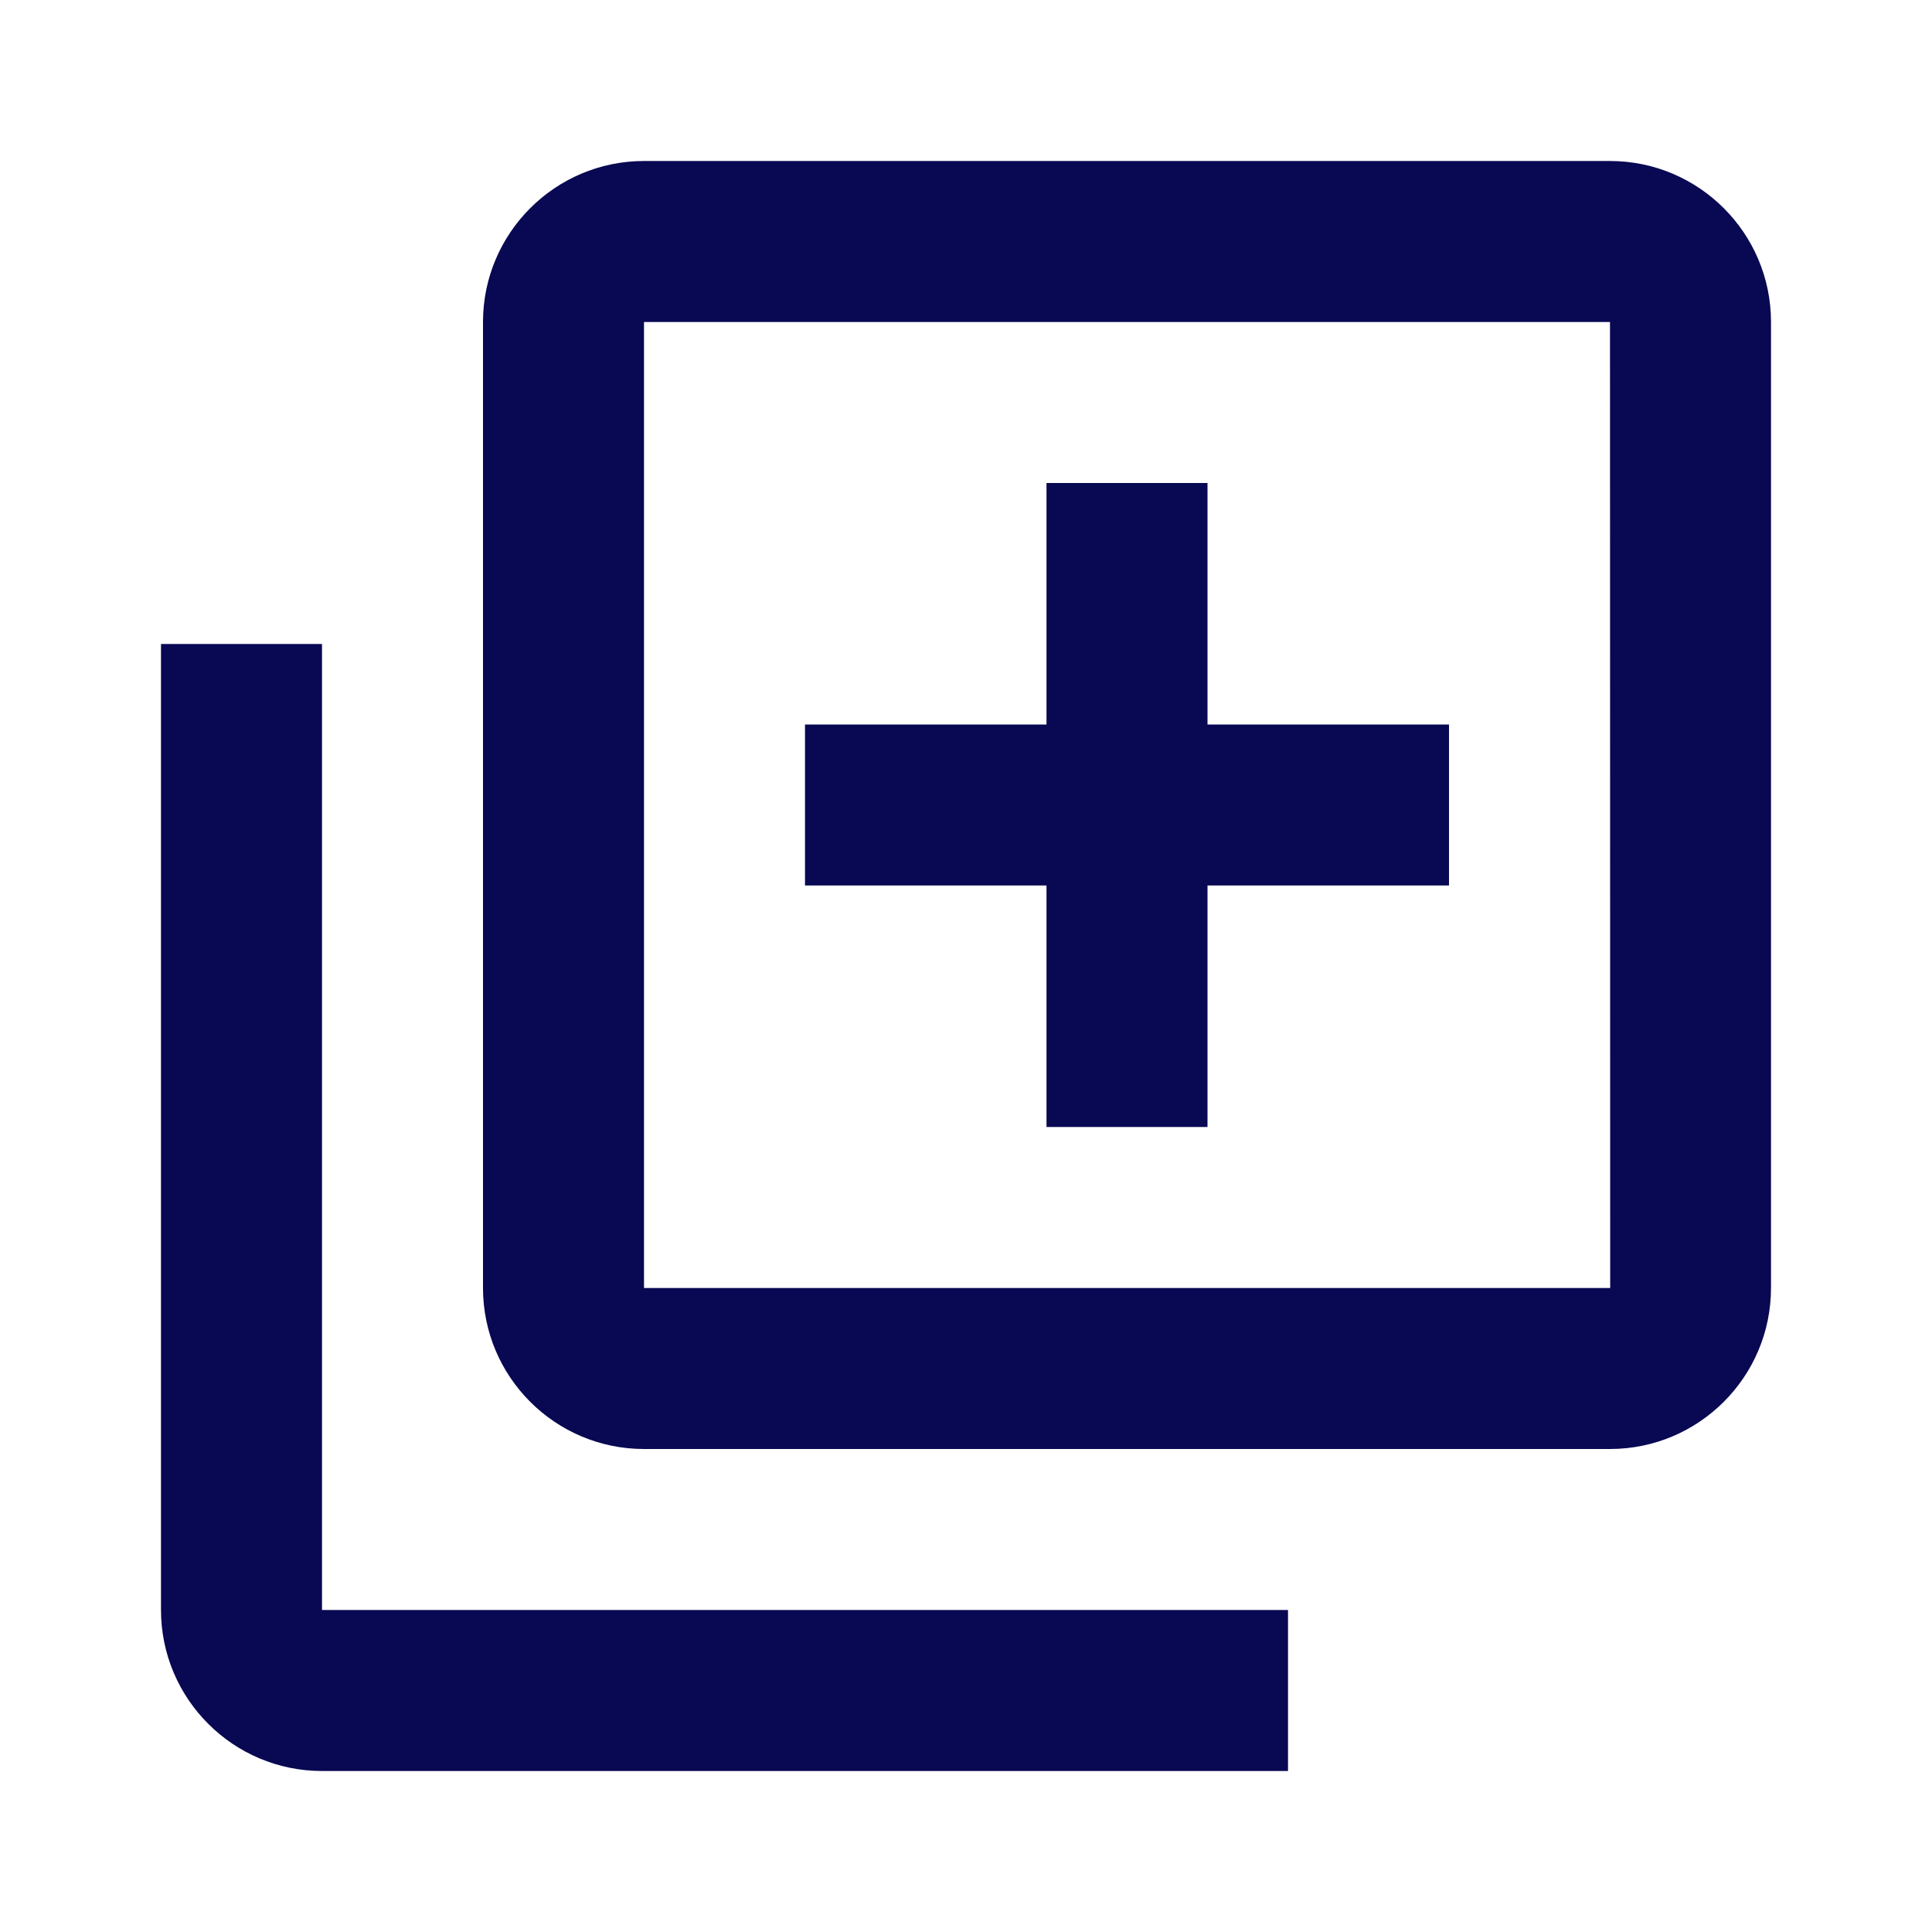
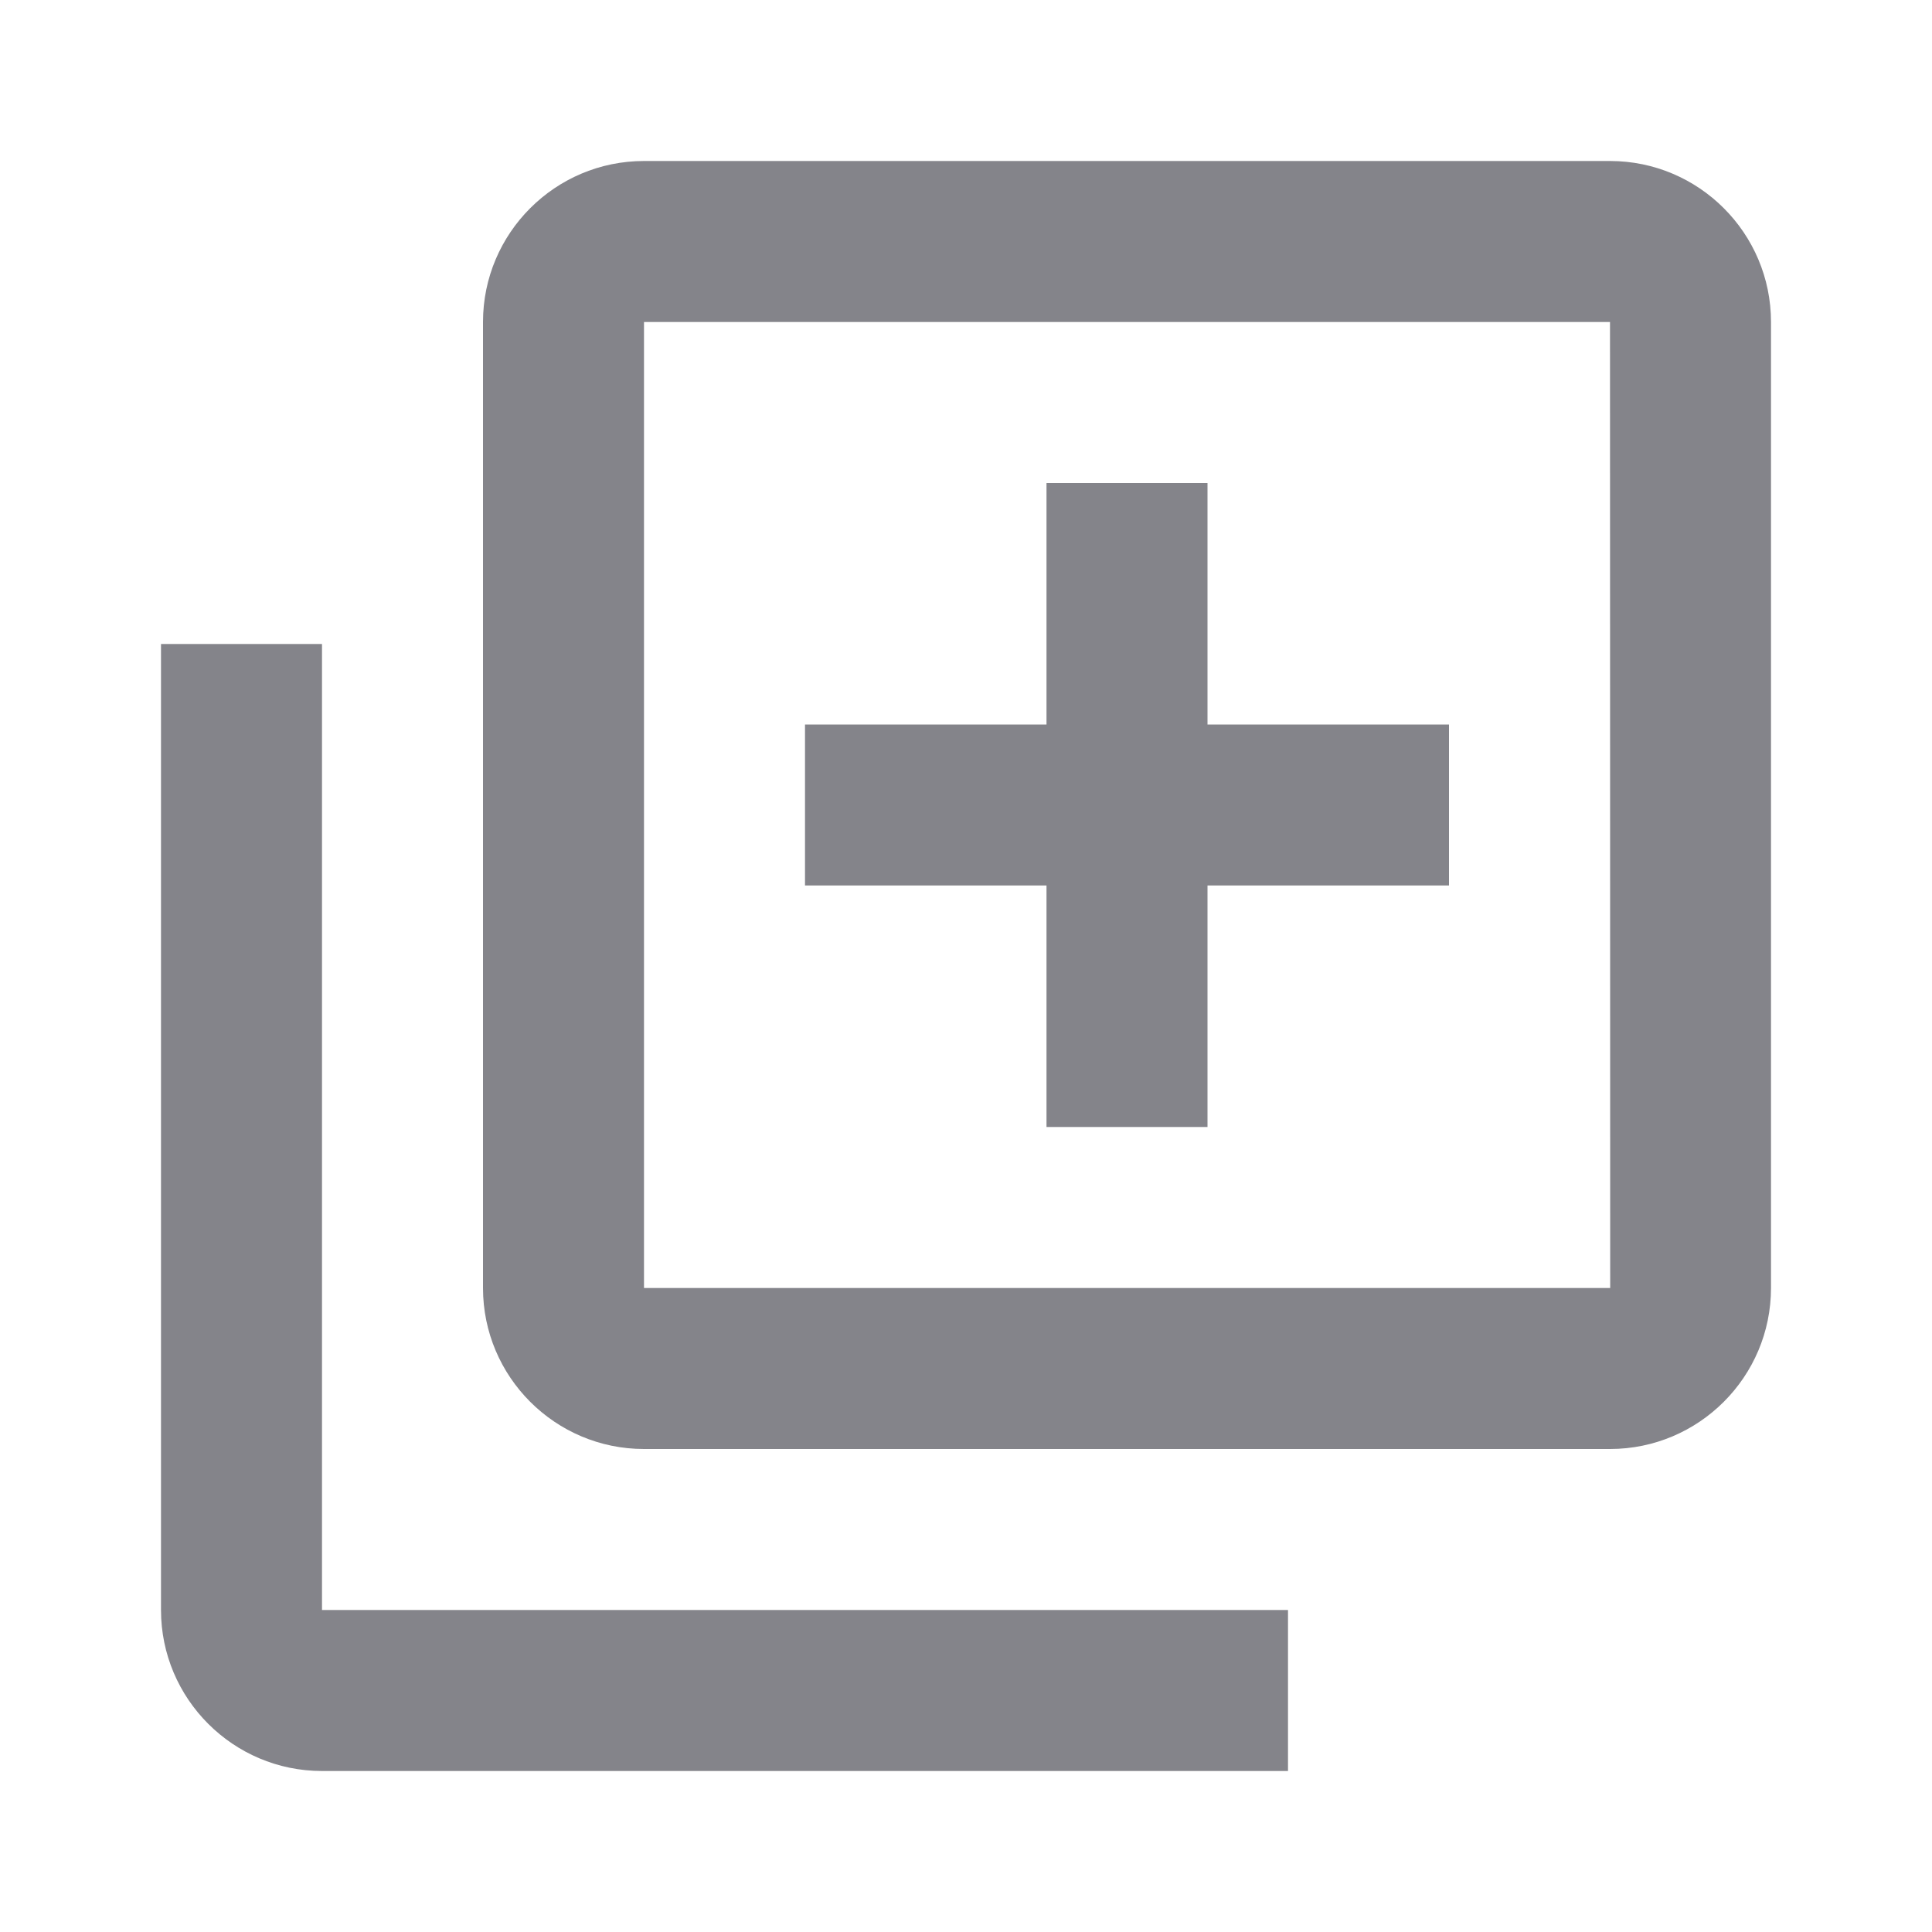
<svg xmlns="http://www.w3.org/2000/svg" width="30" height="30" viewBox="0 0 30 30" fill="none">
-   <path d="M25 2.5H10C8.621 2.5 7.5 3.621 7.5 5V20C7.5 21.379 8.621 22.5 10 22.5H25C26.379 22.5 27.5 21.379 27.5 20V5C27.5 3.621 26.379 2.5 25 2.5ZM10 20V5H25L25.003 20H10Z" fill="#080853" />
-   <path d="M5 10H2.5V25C2.5 26.379 3.621 27.5 5 27.5H20V25H5V10ZM18.75 7.5H16.25V11.25H12.5V13.75H16.25V17.5H18.75V13.75H22.5V11.25H18.75V7.5Z" fill="#080853" />
+   <path d="M25 2.5H10C8.621 2.5 7.5 3.621 7.5 5V20C7.5 21.379 8.621 22.5 10 22.5H25C26.379 22.5 27.5 21.379 27.5 20V5C27.5 3.621 26.379 2.5 25 2.5ZM10 20V5H25L25.003 20H10Z" fill="#84848A" />
+   <path d="M5 10H2.5V25C2.5 26.379 3.621 27.5 5 27.5H20V25H5V10ZM18.75 7.5H16.25V11.25H12.5V13.75H16.25V17.5H18.75V13.75H22.5V11.25H18.75V7.5Z" fill="#84848A" />
</svg>
